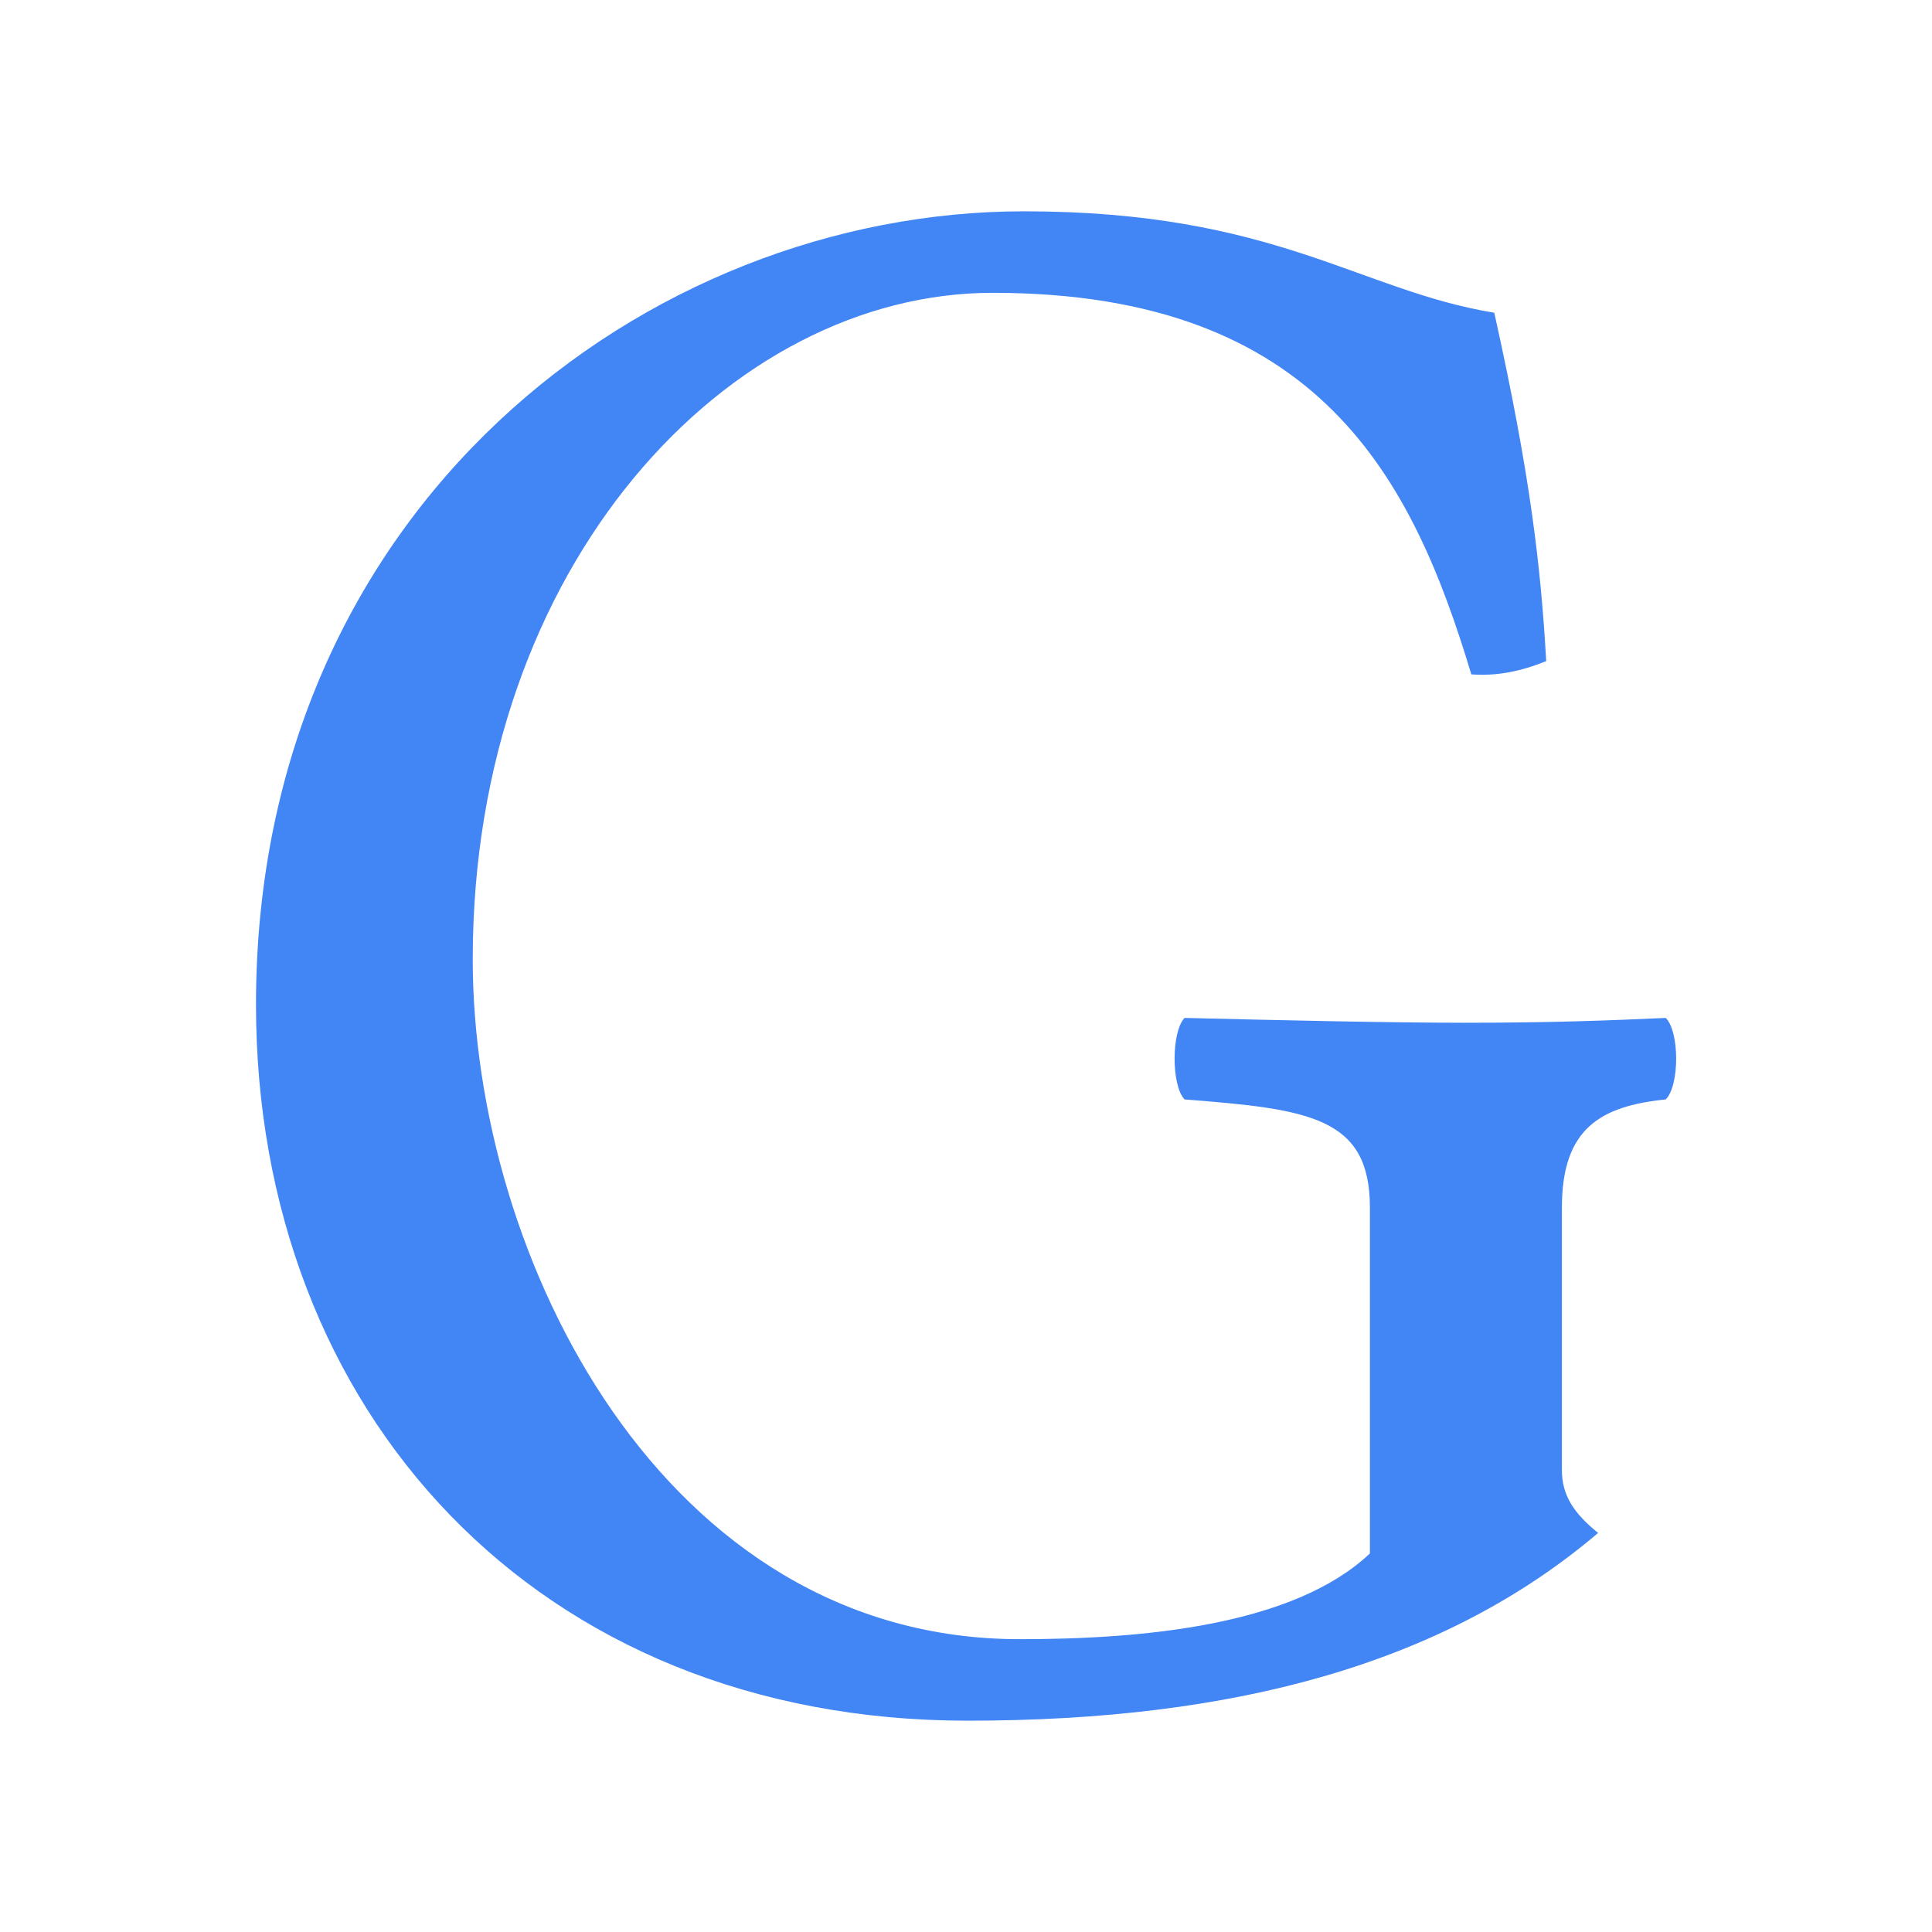
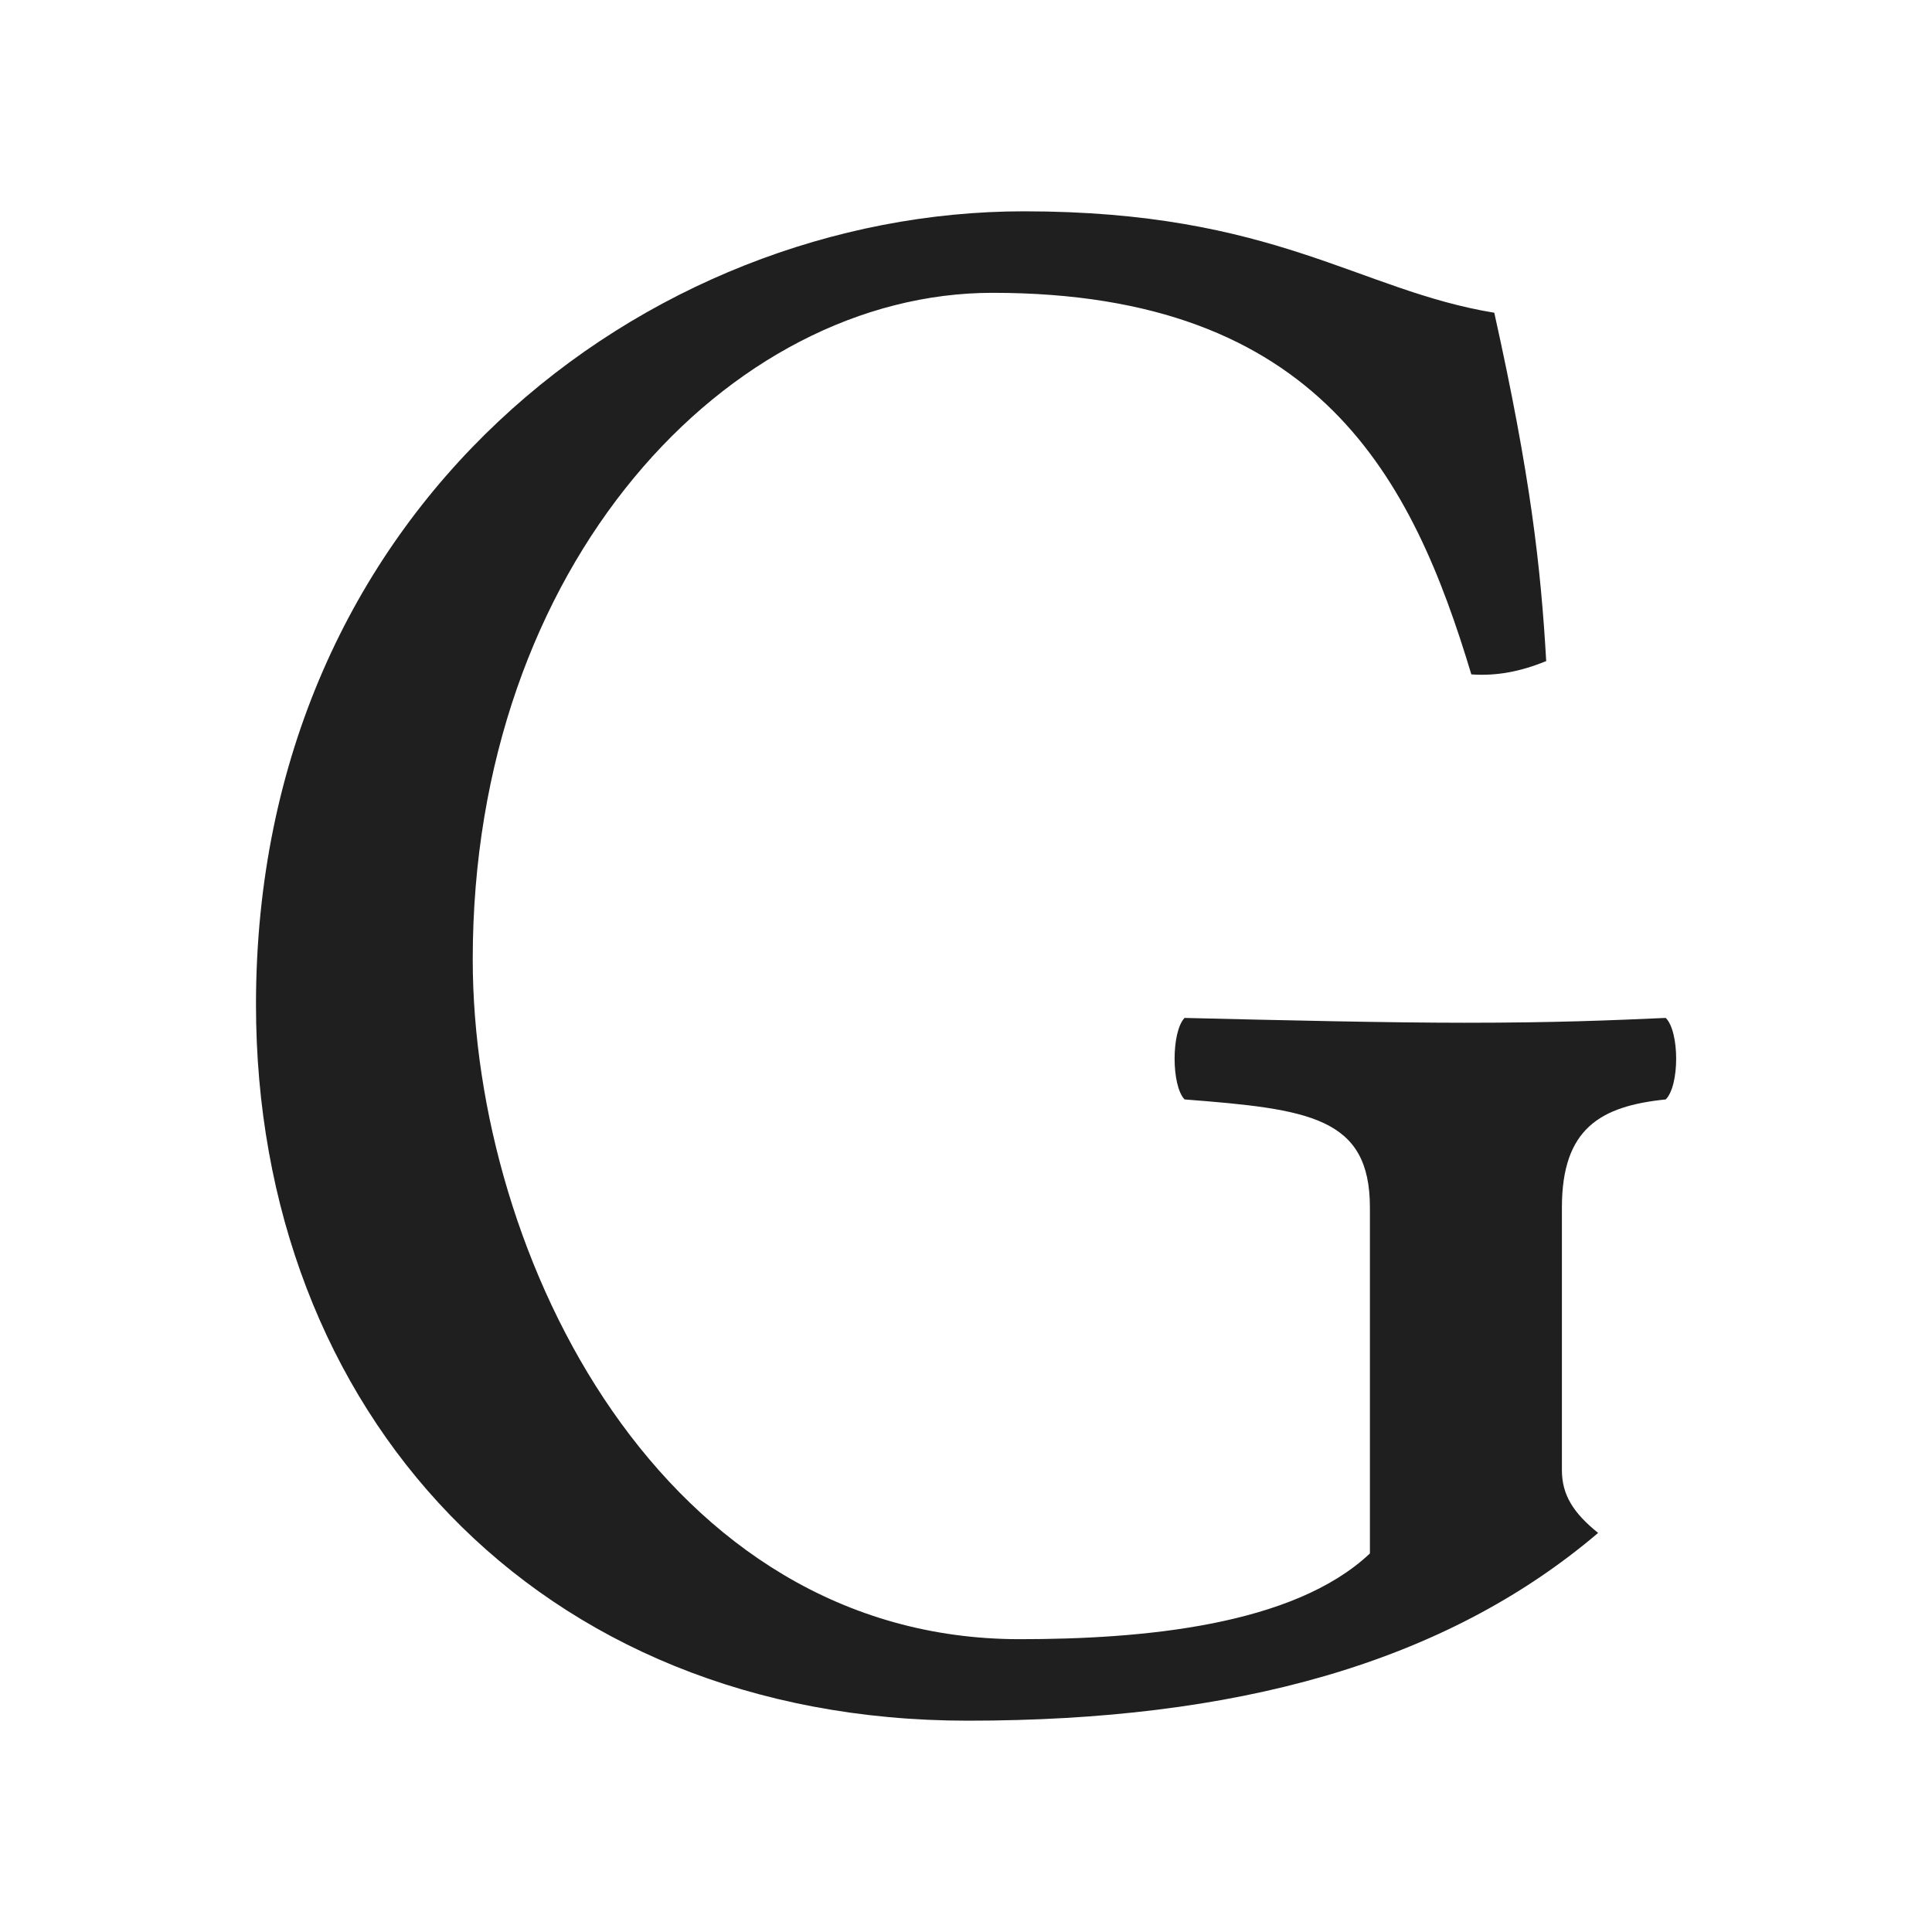
<svg xmlns="http://www.w3.org/2000/svg" viewBox="0 0 32 32">
-   <path fill="#4285f4" d="M16.96 3.5C10.71 3.5 4.24 8.4 4.24 16.64C4.24 23.37 8.88 28.5 16.03 28.5C20.44 28.5 23.92 27.56 26.47 25.39C26.06 25.06 25.87 24.76 25.87 24.35V20C25.87 18.69 26.51 18.32 27.59 18.21C27.82 17.98 27.82 17.09 27.59 16.86C26.69 16.9 25.76 16.94 24.26 16.94C23.01 16.94 21.27 16.9 19.62 16.86C19.4 17.09 19.4 17.98 19.62 18.21C21.68 18.37 22.69 18.5 22.69 20V25.73C21.42 26.93 18.91 27.15 16.89 27.15C10.98 27.15 7.83 20.83 7.83 15.89C7.83 9.34 12.08 4.85 16.44 4.85C21.87 4.85 23.4 7.95 24.37 11.17C24.8 11.2 25.19 11.12 25.61 10.95C25.52 9.38 25.35 7.88 24.75 5.18C22.5 4.81 21.12 3.5 16.96 3.5Z" />
+   <style>
+     path { fill: #1f1f1f; }
+     @media (prefers-color-scheme: dark) { path { fill: #e3e3e3; } }
+   </style>
+   <path d="M16.96 3.5C10.71 3.5 4.24 8.4 4.24 16.64C4.24 23.37 8.88 28.5 16.03 28.5C20.44 28.5 23.92 27.56 26.47 25.39C26.06 25.06 25.87 24.76 25.87 24.35V20C25.87 18.69 26.51 18.32 27.59 18.21C27.82 17.98 27.82 17.09 27.59 16.86C26.69 16.9 25.76 16.94 24.26 16.94C23.01 16.94 21.27 16.9 19.62 16.86C19.4 17.09 19.4 17.98 19.62 18.21C21.68 18.37 22.69 18.5 22.69 20V25.73C21.42 26.93 18.91 27.15 16.89 27.15C10.98 27.15 7.83 20.83 7.83 15.89C7.83 9.34 12.08 4.85 16.44 4.85C21.87 4.85 23.4 7.95 24.37 11.17C24.8 11.2 25.19 11.12 25.61 10.95C25.52 9.38 25.35 7.88 24.75 5.18C22.5 4.81 21.12 3.5 16.96 3.5Z" />
</svg>
